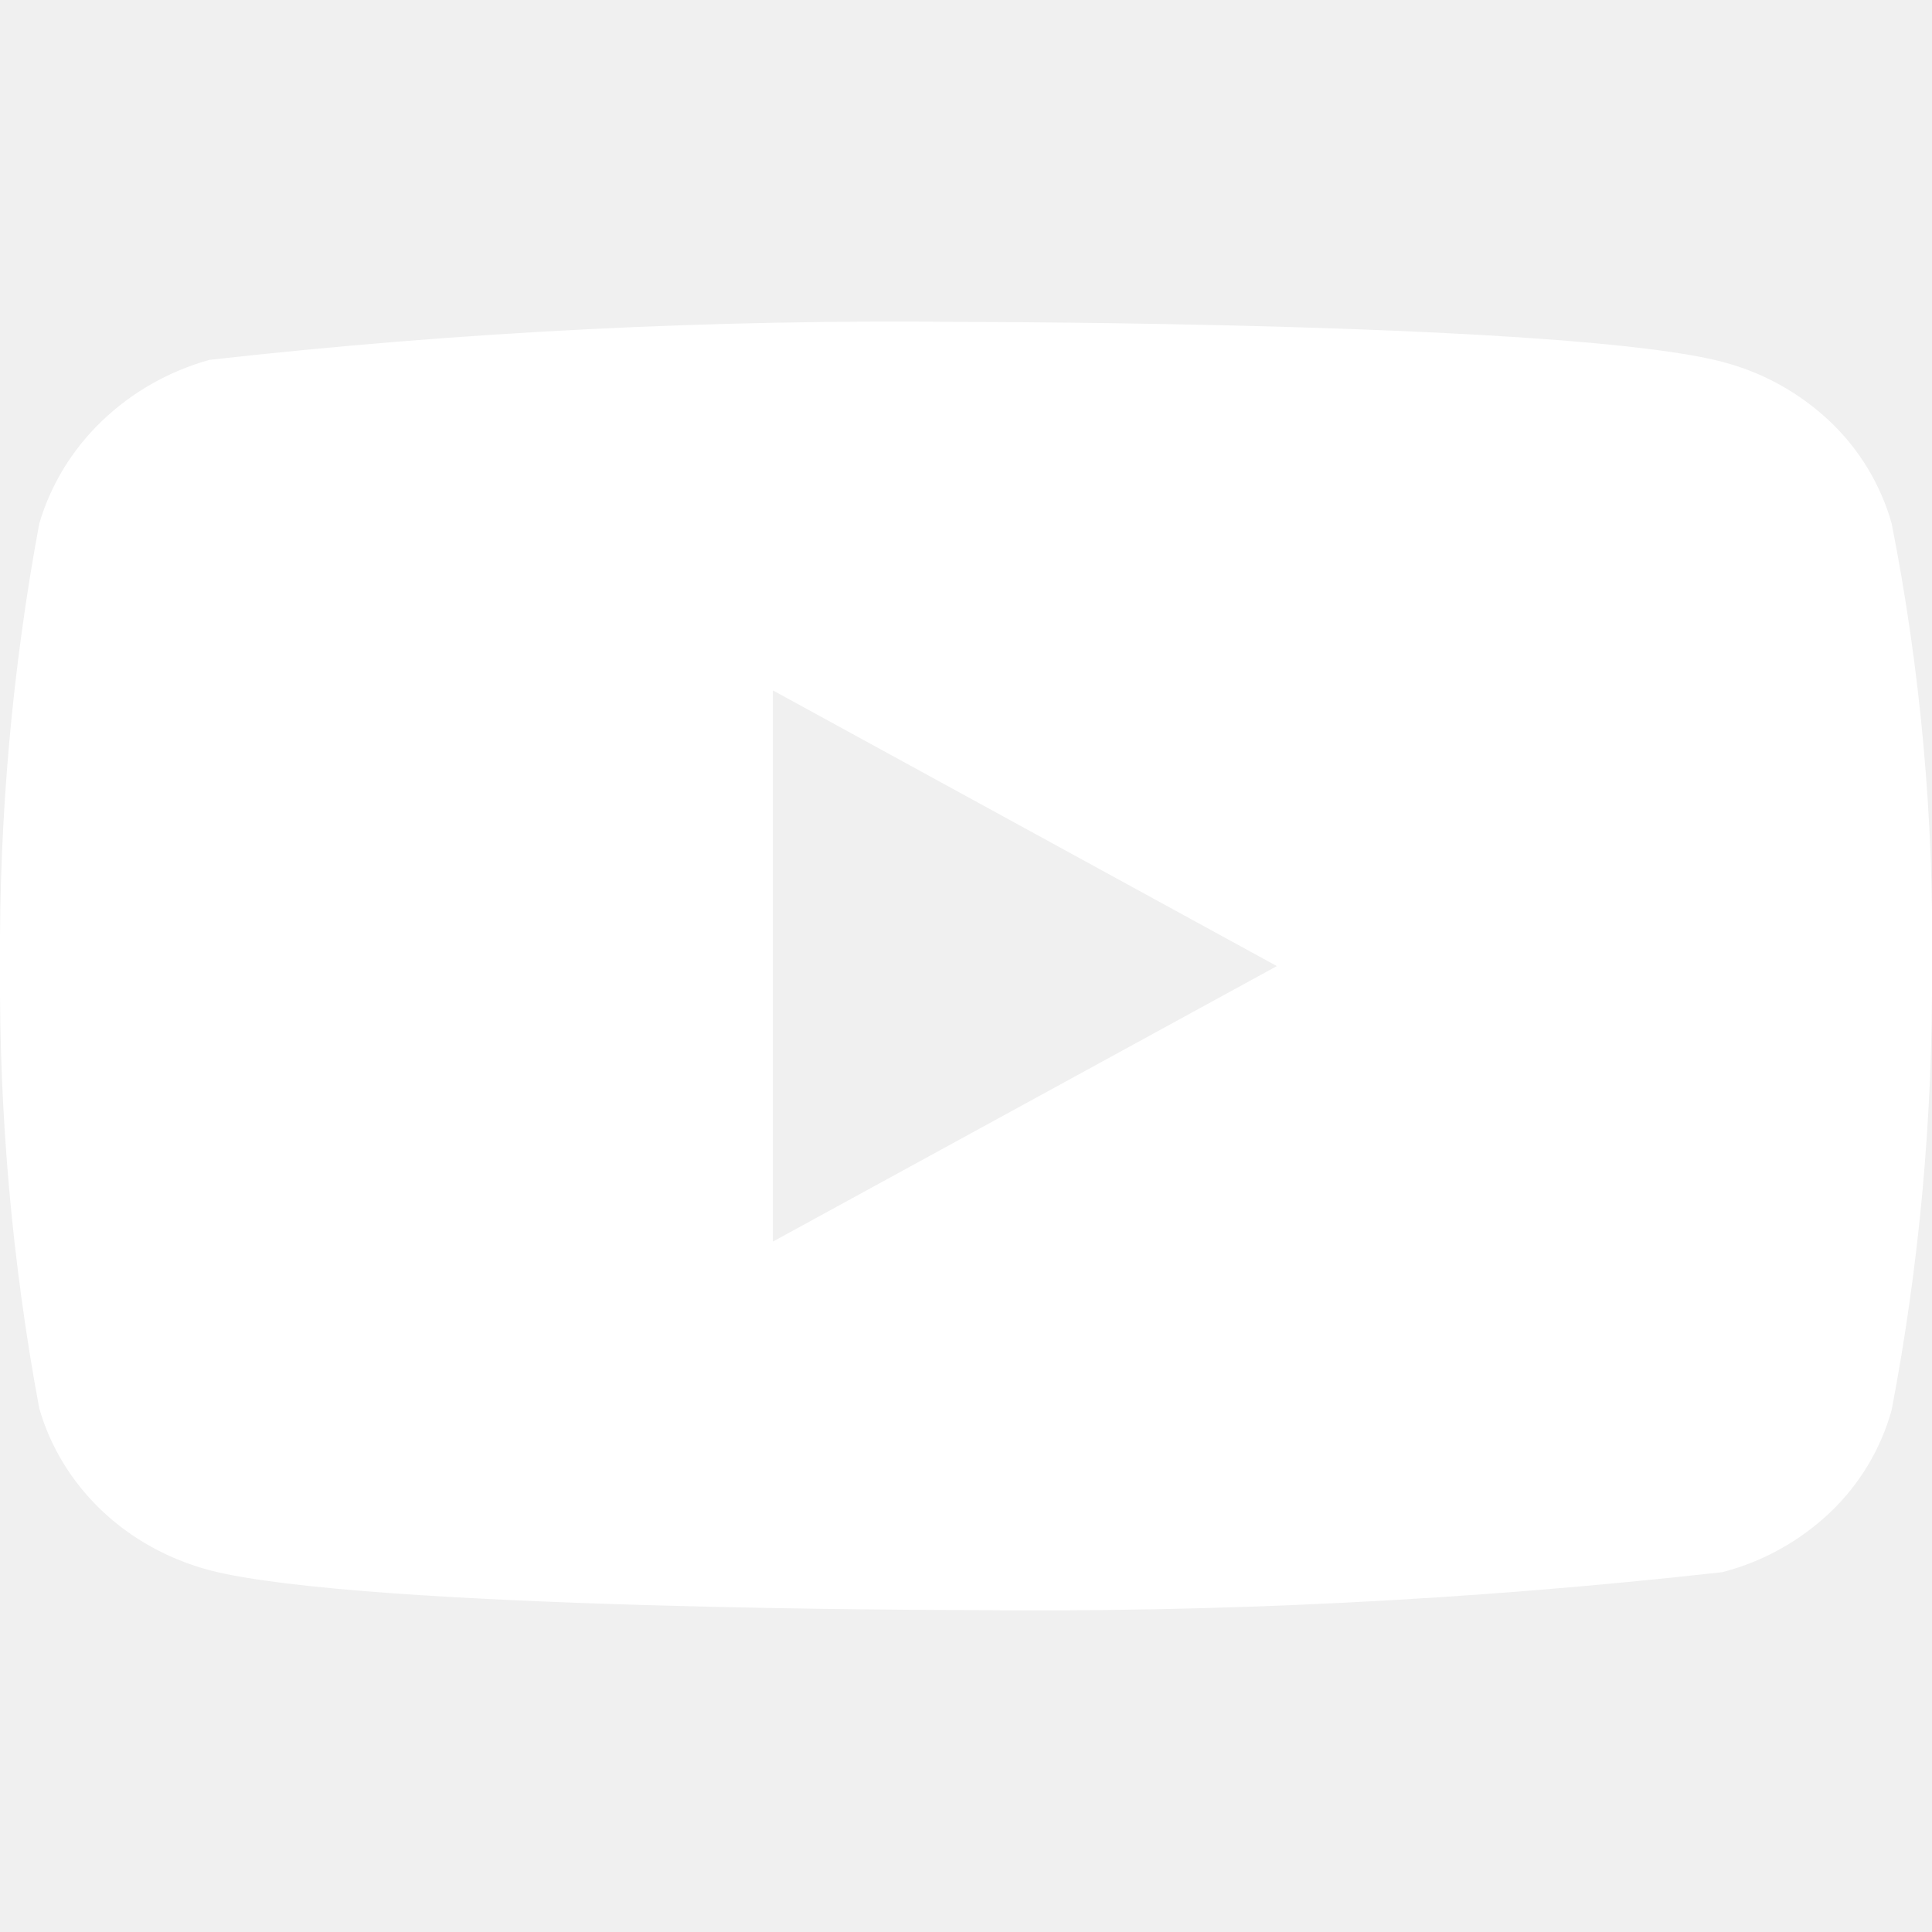
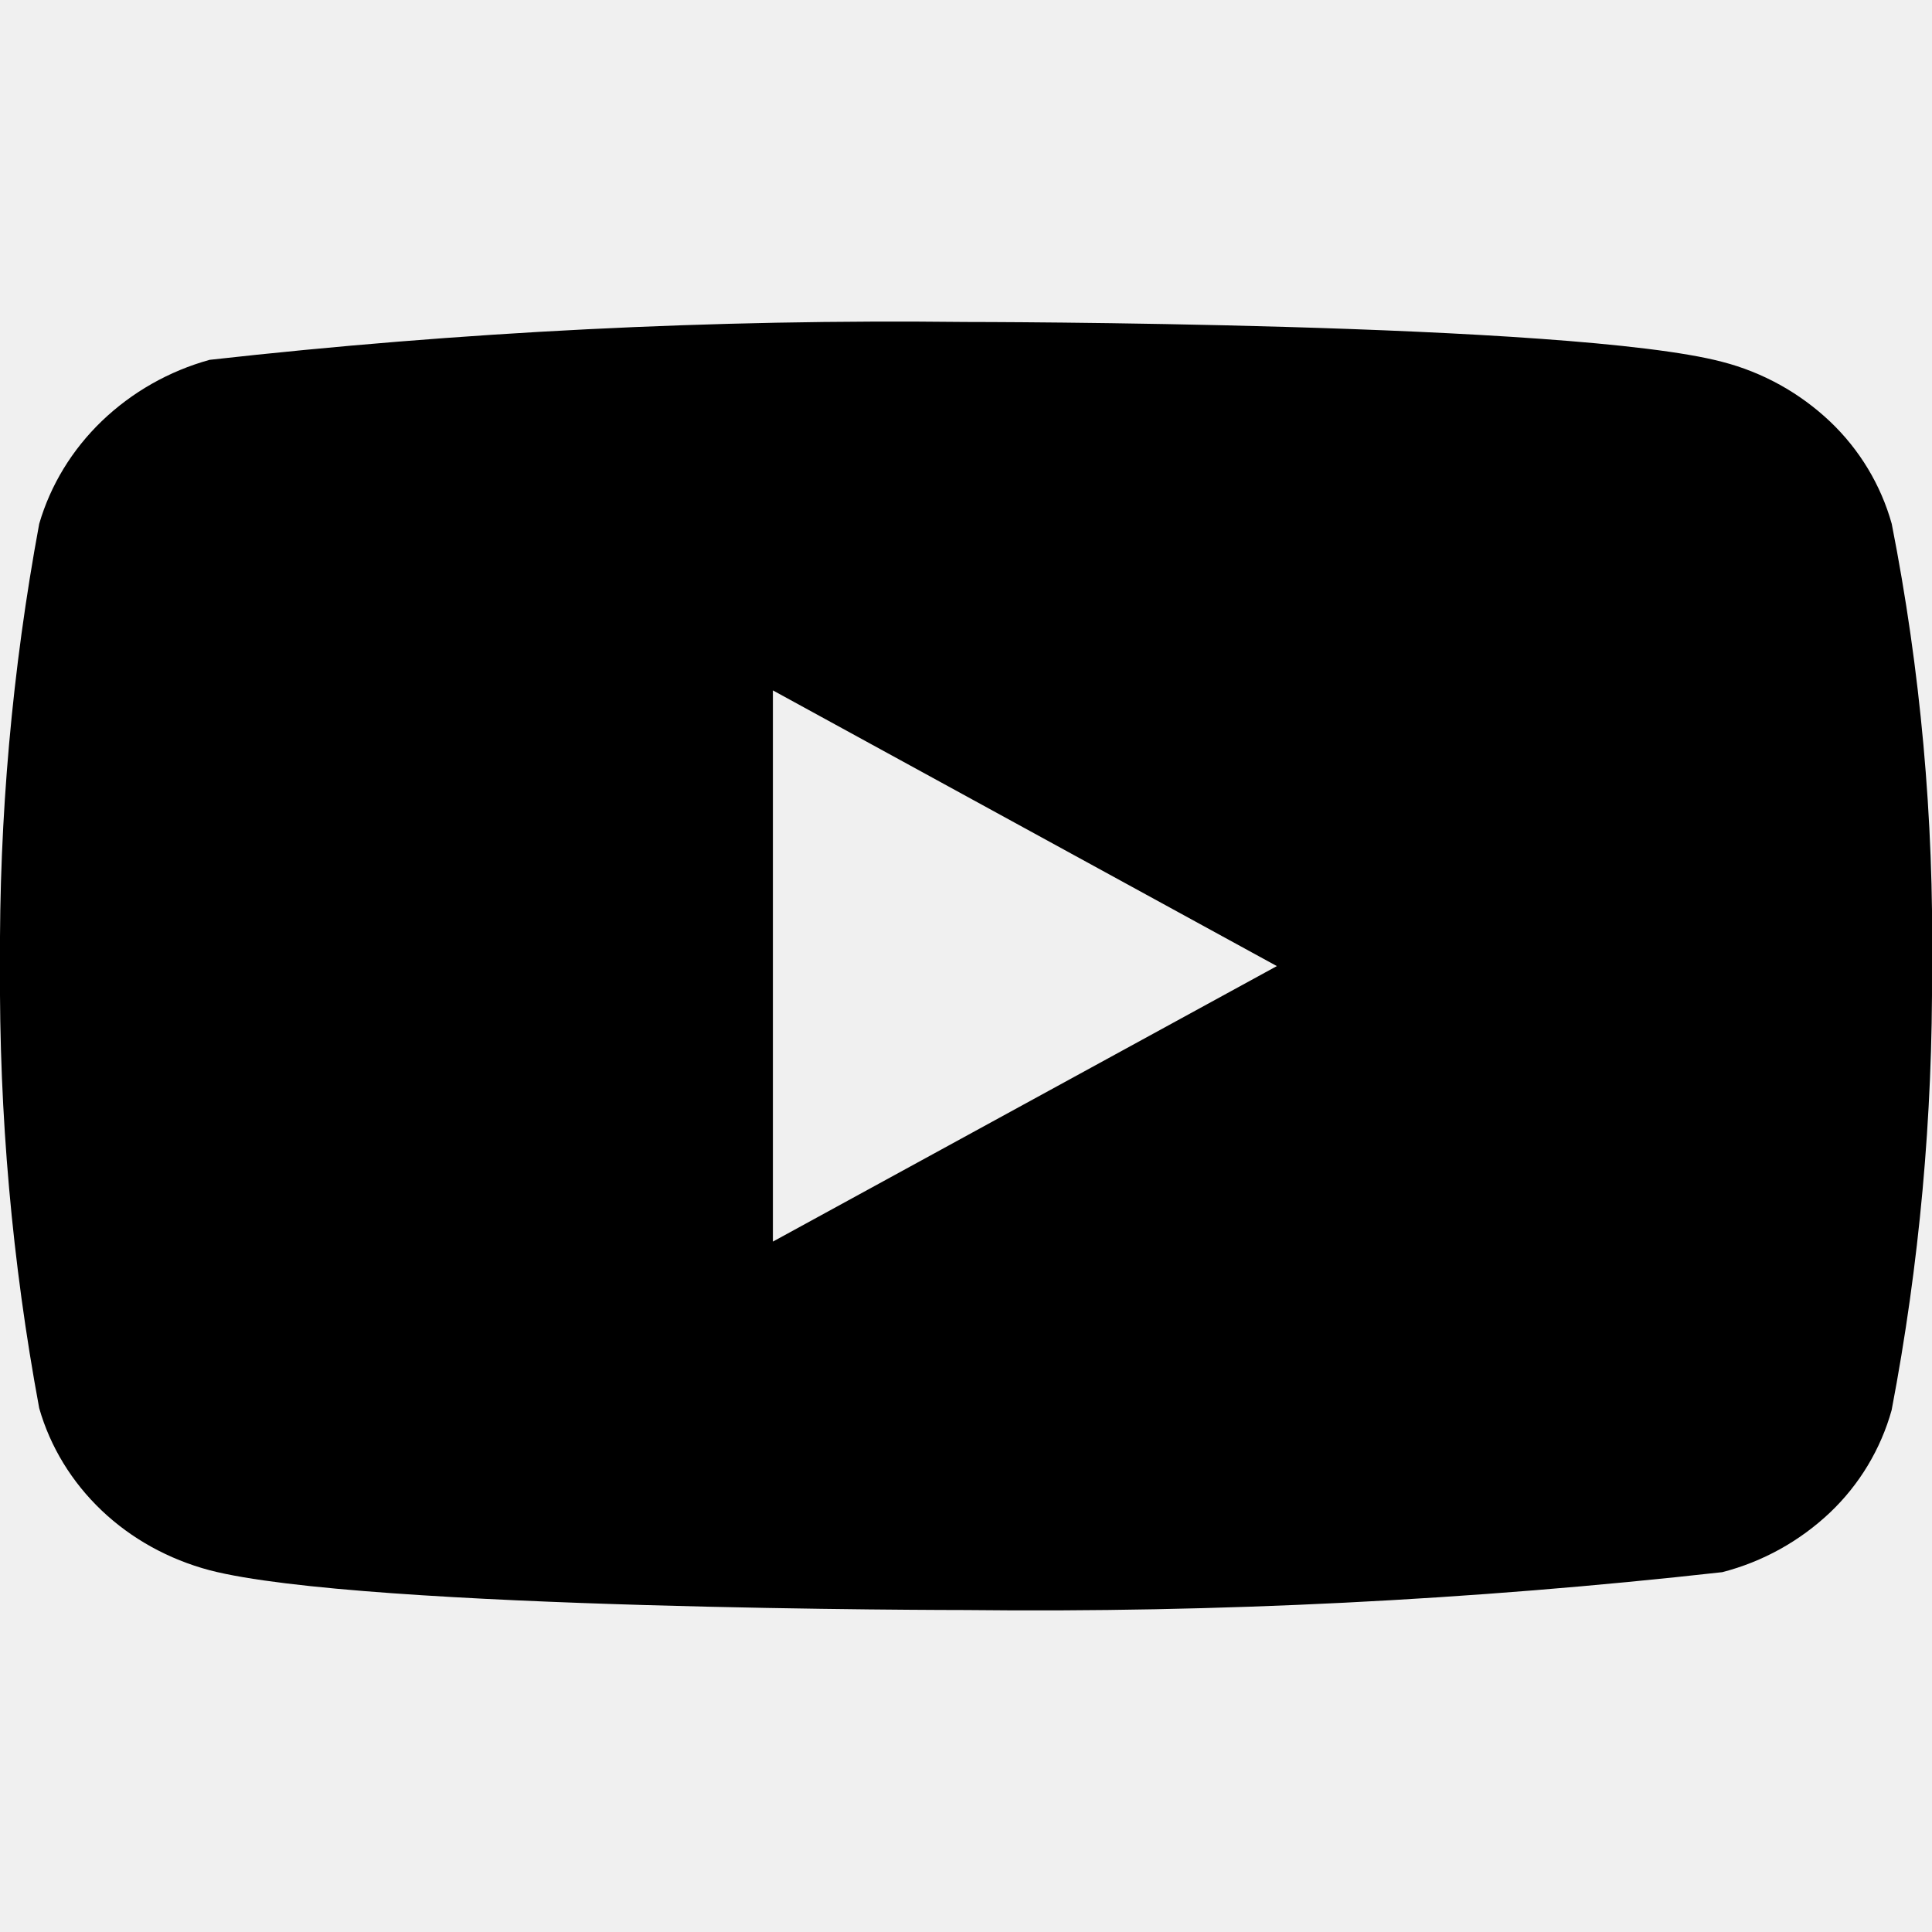
<svg xmlns="http://www.w3.org/2000/svg" width="20" height="20" viewBox="0 0 20 20" fill="none">
  <g id="akar-icons:youtube-fill" clip-path="url(#clip0_496_647)">
    <g id="Group">
      <g id="Group_2">
-         <path id="Vector" d="M19.583 5.422C19.47 5.018 19.249 4.653 18.945 4.364C18.631 4.067 18.248 3.854 17.829 3.746C16.265 3.333 9.995 3.333 9.995 3.333C7.381 3.303 4.767 3.434 2.17 3.725C1.751 3.841 1.368 4.058 1.055 4.358C0.746 4.655 0.523 5.021 0.406 5.422C0.126 6.931 -0.01 8.464 -0 10C-0.01 11.534 0.125 13.067 0.406 14.578C0.52 14.977 0.743 15.342 1.052 15.636C1.361 15.93 1.746 16.142 2.17 16.255C3.755 16.667 9.995 16.667 9.995 16.667C12.612 16.696 15.228 16.566 17.829 16.275C18.248 16.167 18.631 15.954 18.945 15.657C19.249 15.368 19.469 15.002 19.582 14.598C19.87 13.089 20.009 11.555 20 10.019C20.021 8.476 19.881 6.935 19.583 5.422V5.422ZM8.001 12.853V7.147L13.218 10.001L8.001 12.853Z" fill="white" />
+         <path id="Vector" d="M19.583 5.422C19.47 5.018 19.249 4.653 18.945 4.364C18.631 4.067 18.248 3.854 17.829 3.746C16.265 3.333 9.995 3.333 9.995 3.333C7.381 3.303 4.767 3.434 2.17 3.725C1.751 3.841 1.368 4.058 1.055 4.358C0.746 4.655 0.523 5.021 0.406 5.422C0.126 6.931 -0.01 8.464 -0 10C-0.01 11.534 0.125 13.067 0.406 14.578C0.52 14.977 0.743 15.342 1.052 15.636C1.361 15.93 1.746 16.142 2.17 16.255C3.755 16.667 9.995 16.667 9.995 16.667C12.612 16.696 15.228 16.566 17.829 16.275C18.248 16.167 18.631 15.954 18.945 15.657C19.249 15.368 19.469 15.002 19.582 14.598C19.87 13.089 20.009 11.555 20 10.019C20.021 8.476 19.881 6.935 19.583 5.422V5.422ZM8.001 12.853V7.147L13.218 10.001L8.001 12.853Z" fill="black" />
      </g>
    </g>
  </g>
  <defs>
    <clipPath id="clip0_496_647">
      <rect width="20" height="20" fill="white" />
    </clipPath>
  </defs>
</svg>
